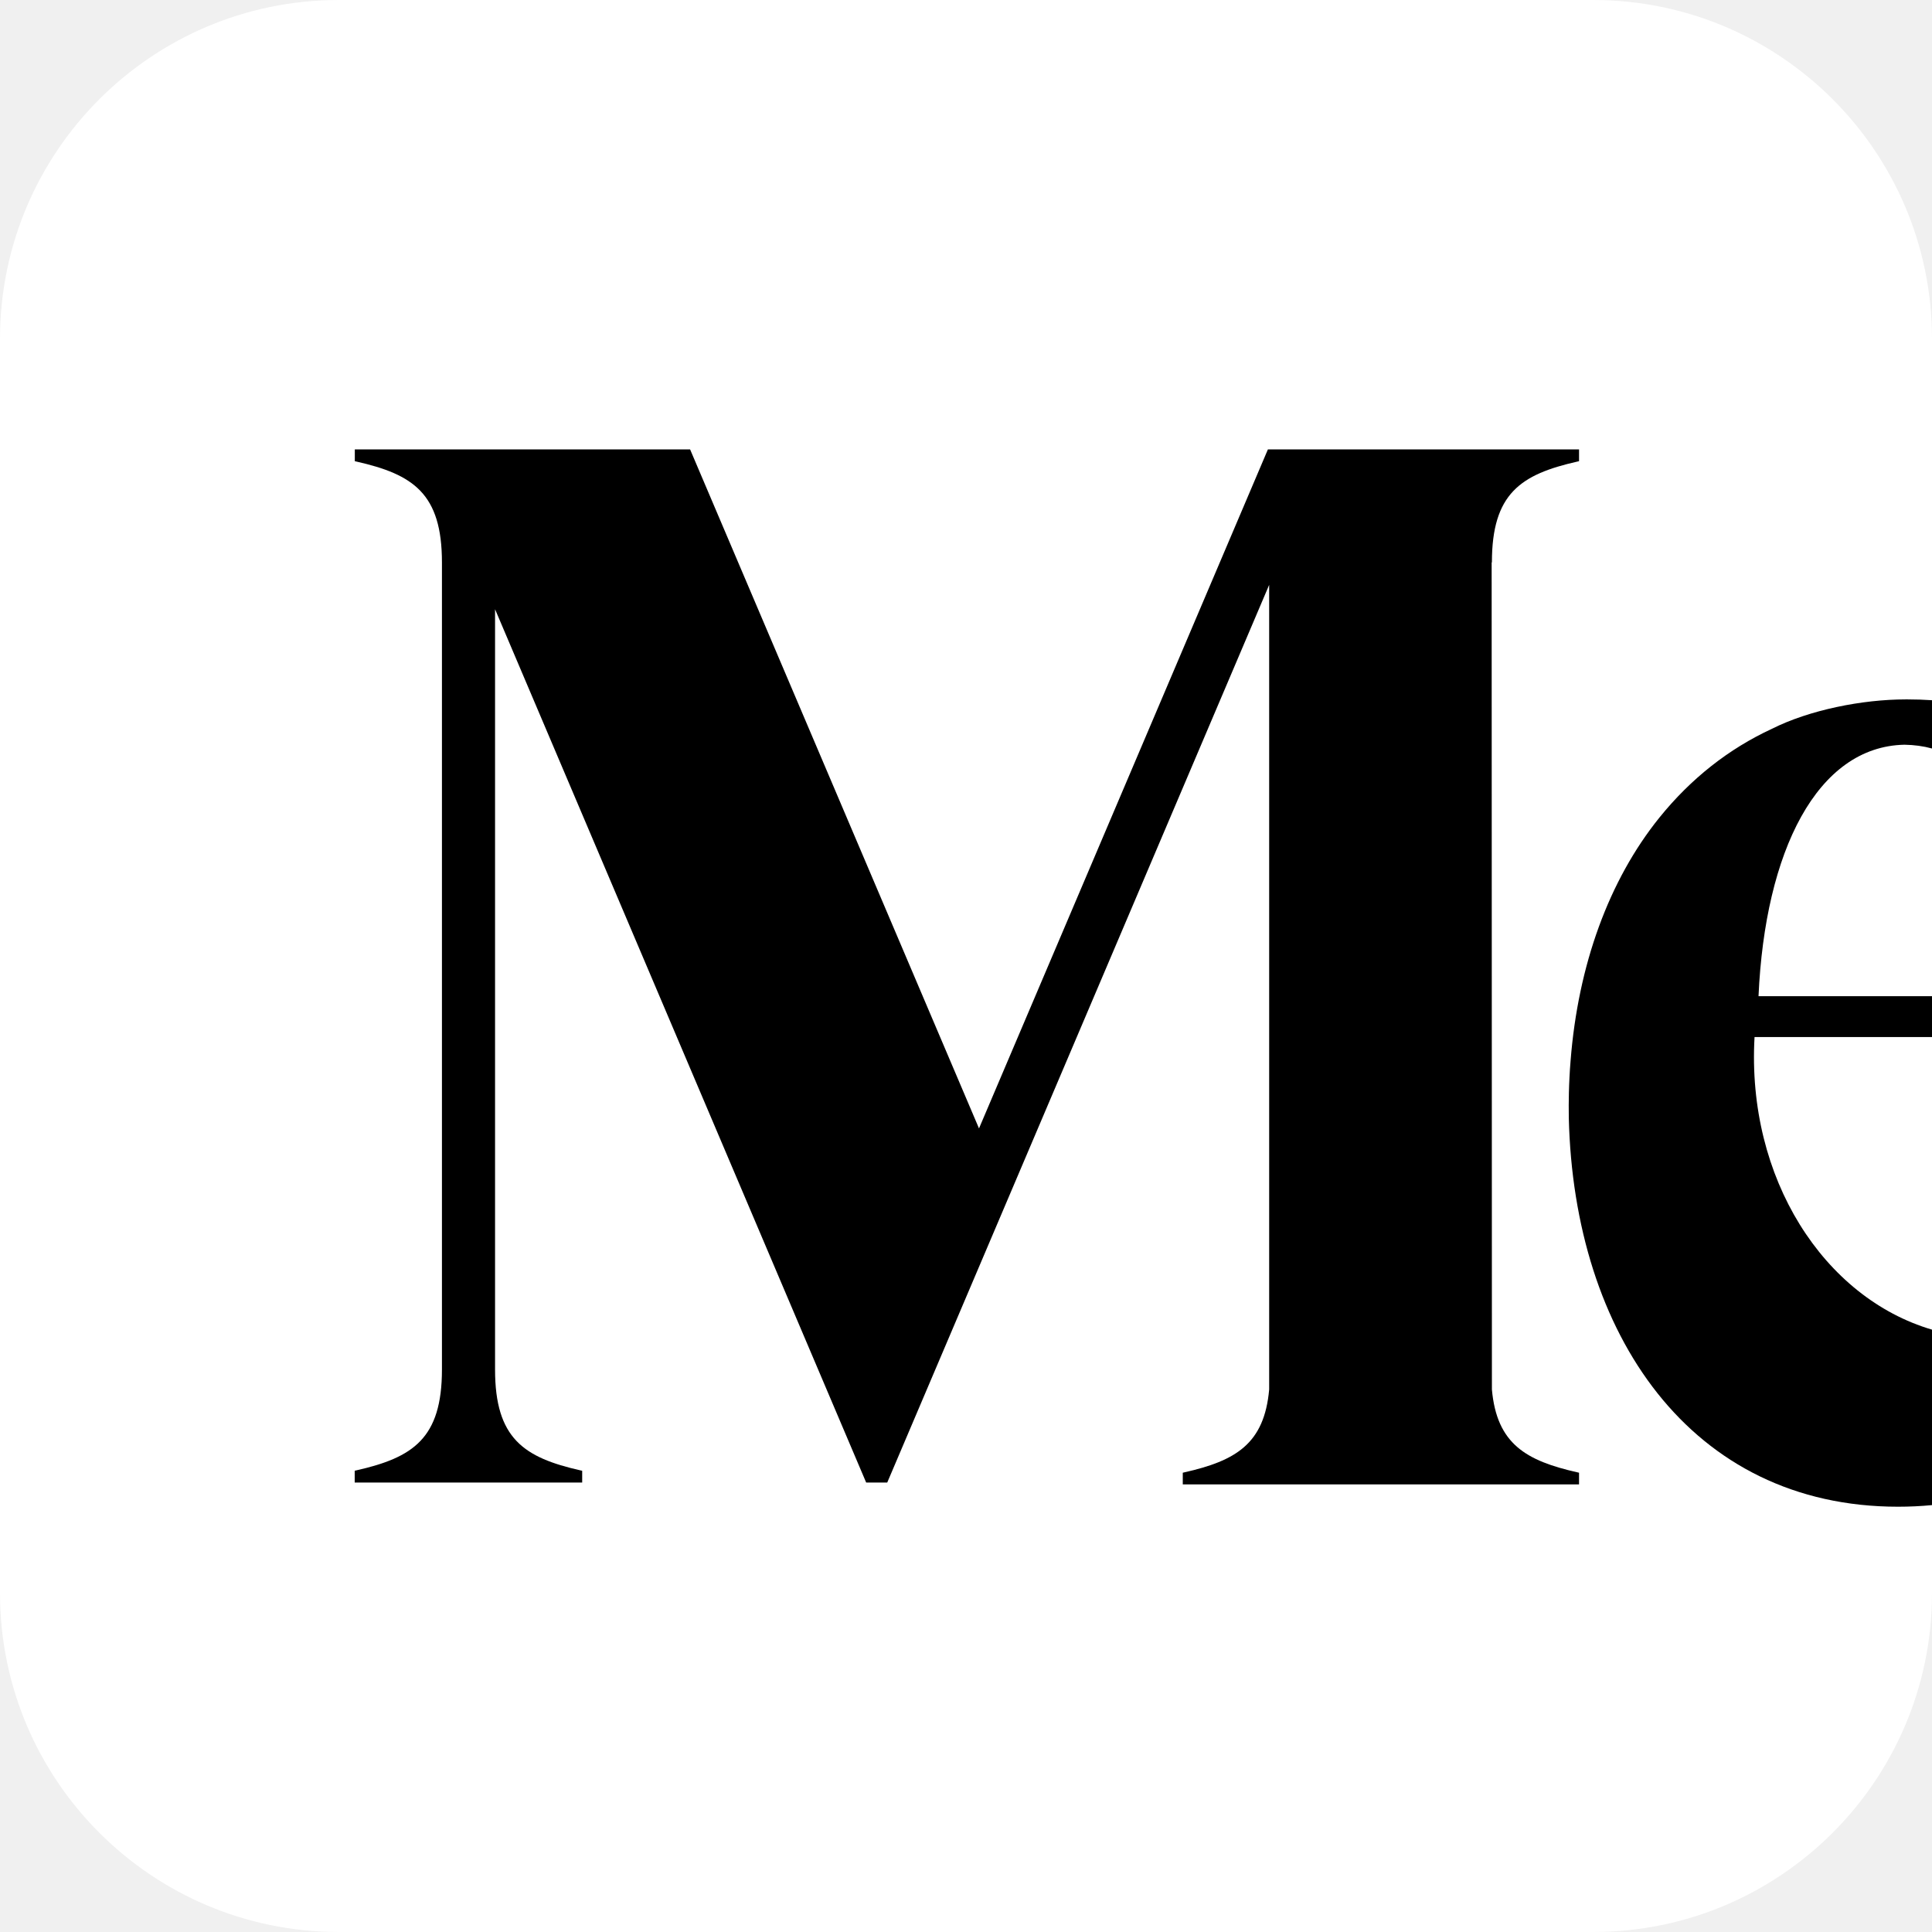
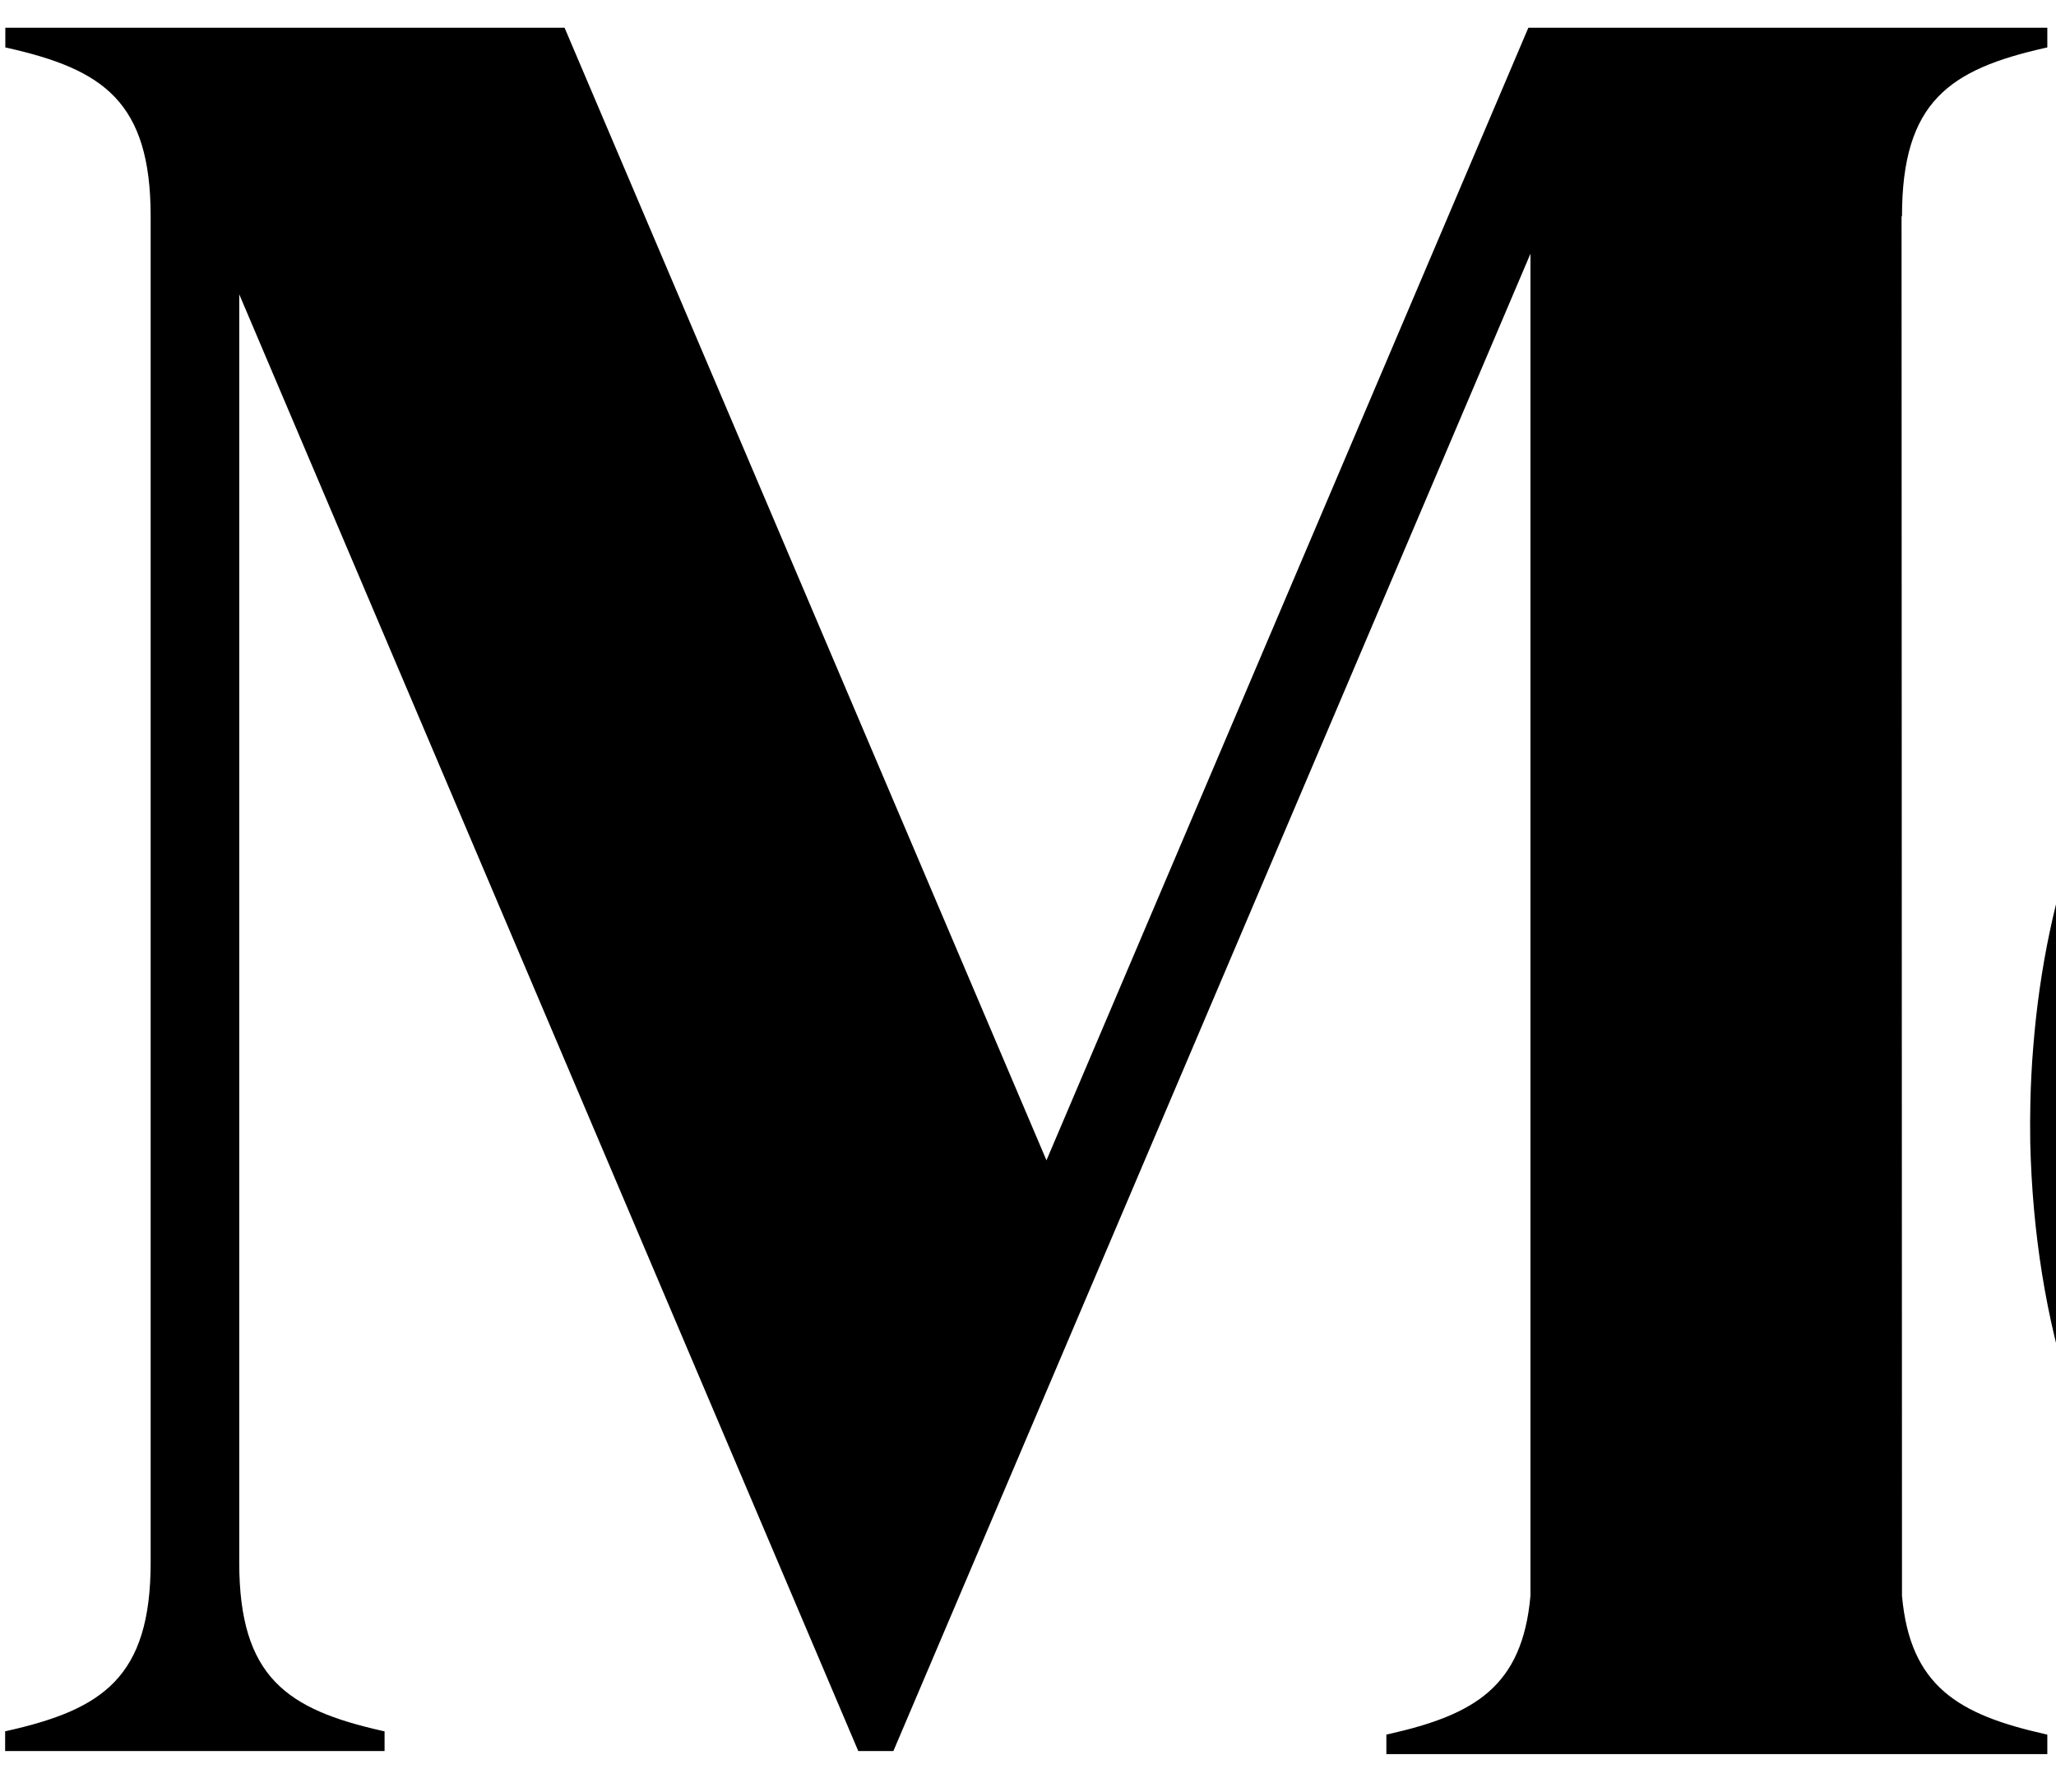
- <svg xmlns="http://www.w3.org/2000/svg" width="1024" height="1024" viewBox="0 0 1024 1024" fill="none">
-   <rect width="1024" height="1024" rx="179.649" fill="white" />
-   <path d="M1024 704.736V797.736C1018.16 798.3 1012.16 798.588 1006 798.588C896.061 798.588 834.166 707.016 831.497 592.432C831.418 588.002 831.448 583.6 831.546 579.228C831.606 576.501 831.714 573.783 831.852 571.075C831.921 569.628 831.989 568.269 832.098 566.753C832.206 565.236 832.315 563.72 832.443 562.204C836.401 511.613 852.687 466.594 879.568 433.284C896.267 412.606 916.334 396.852 939.09 386.316C959.078 376.253 987.17 370.699 1010.07 370.699H1011.06C1015.4 370.699 1019.71 370.844 1024 371.13V396.717C1019.45 395.47 1014.58 394.801 1009.4 394.715C963.086 395.67 935.486 451.145 932.049 528.007H1024V549.669H929.972L929.942 549.689C925.703 624.579 966.692 687.87 1024 704.736Z" fill="black" />
-   <path d="M836.115 244.625L836.923 244.448V238.195H672.014L518.891 598.084L365.768 238.195H188.059V244.448L188.857 244.625C218.957 251.419 234.239 261.551 234.239 298.091V725.872C234.239 762.412 218.898 772.544 188.798 779.338L188 779.516V785.788H308.57V779.535L307.773 779.358C277.672 772.564 262.39 762.432 262.39 725.892V322.905L459.093 785.788H470.249L672.683 309.996V736.457C670.104 765.317 654.96 774.228 627.705 780.382L626.897 780.569V786.773H836.923V780.569L836.115 780.382C808.831 774.228 793.322 765.317 790.743 736.457L790.605 298.091H790.743C790.743 261.551 806.024 251.419 836.115 244.625Z" fill="black" />
+ <svg xmlns="http://www.w3.org/2000/svg" fill="none" viewBox="186.368 229.376 653.312 569.344" style="max-height: 500px" width="653.312" height="569.344">
+   <rect fill="white" rx="179.649" height="1024" width="1024" />
+   <path fill="black" d="M1024 704.736V797.736C1018.16 798.3 1012.16 798.588 1006 798.588C896.061 798.588 834.166 707.016 831.497 592.432C831.418 588.002 831.448 583.6 831.546 579.228C831.606 576.501 831.714 573.783 831.852 571.075C831.921 569.628 831.989 568.269 832.098 566.753C832.206 565.236 832.315 563.72 832.443 562.204C836.401 511.613 852.687 466.594 879.568 433.284C896.267 412.606 916.334 396.852 939.09 386.316C959.078 376.253 987.17 370.699 1010.07 370.699H1011.06C1015.4 370.699 1019.71 370.844 1024 371.13V396.717C1019.45 395.47 1014.58 394.801 1009.4 394.715C963.086 395.67 935.486 451.145 932.049 528.007H1024V549.669H929.972L929.942 549.689C925.703 624.579 966.692 687.87 1024 704.736Z" />
+   <path fill="black" d="M836.115 244.625L836.923 244.448V238.195H672.014L518.891 598.084L365.768 238.195H188.059V244.448L188.857 244.625C218.957 251.419 234.239 261.551 234.239 298.091V725.872C234.239 762.412 218.898 772.544 188.798 779.338L188 779.516V785.788H308.57V779.535L307.773 779.358C277.672 772.564 262.39 762.432 262.39 725.892V322.905L459.093 785.788H470.249L672.683 309.996V736.457C670.104 765.317 654.96 774.228 627.705 780.382L626.897 780.569V786.773H836.923V780.569L836.115 780.382C808.831 774.228 793.322 765.317 790.743 736.457L790.605 298.091H790.743C790.743 261.551 806.024 251.419 836.115 244.625Z" />
</svg>
